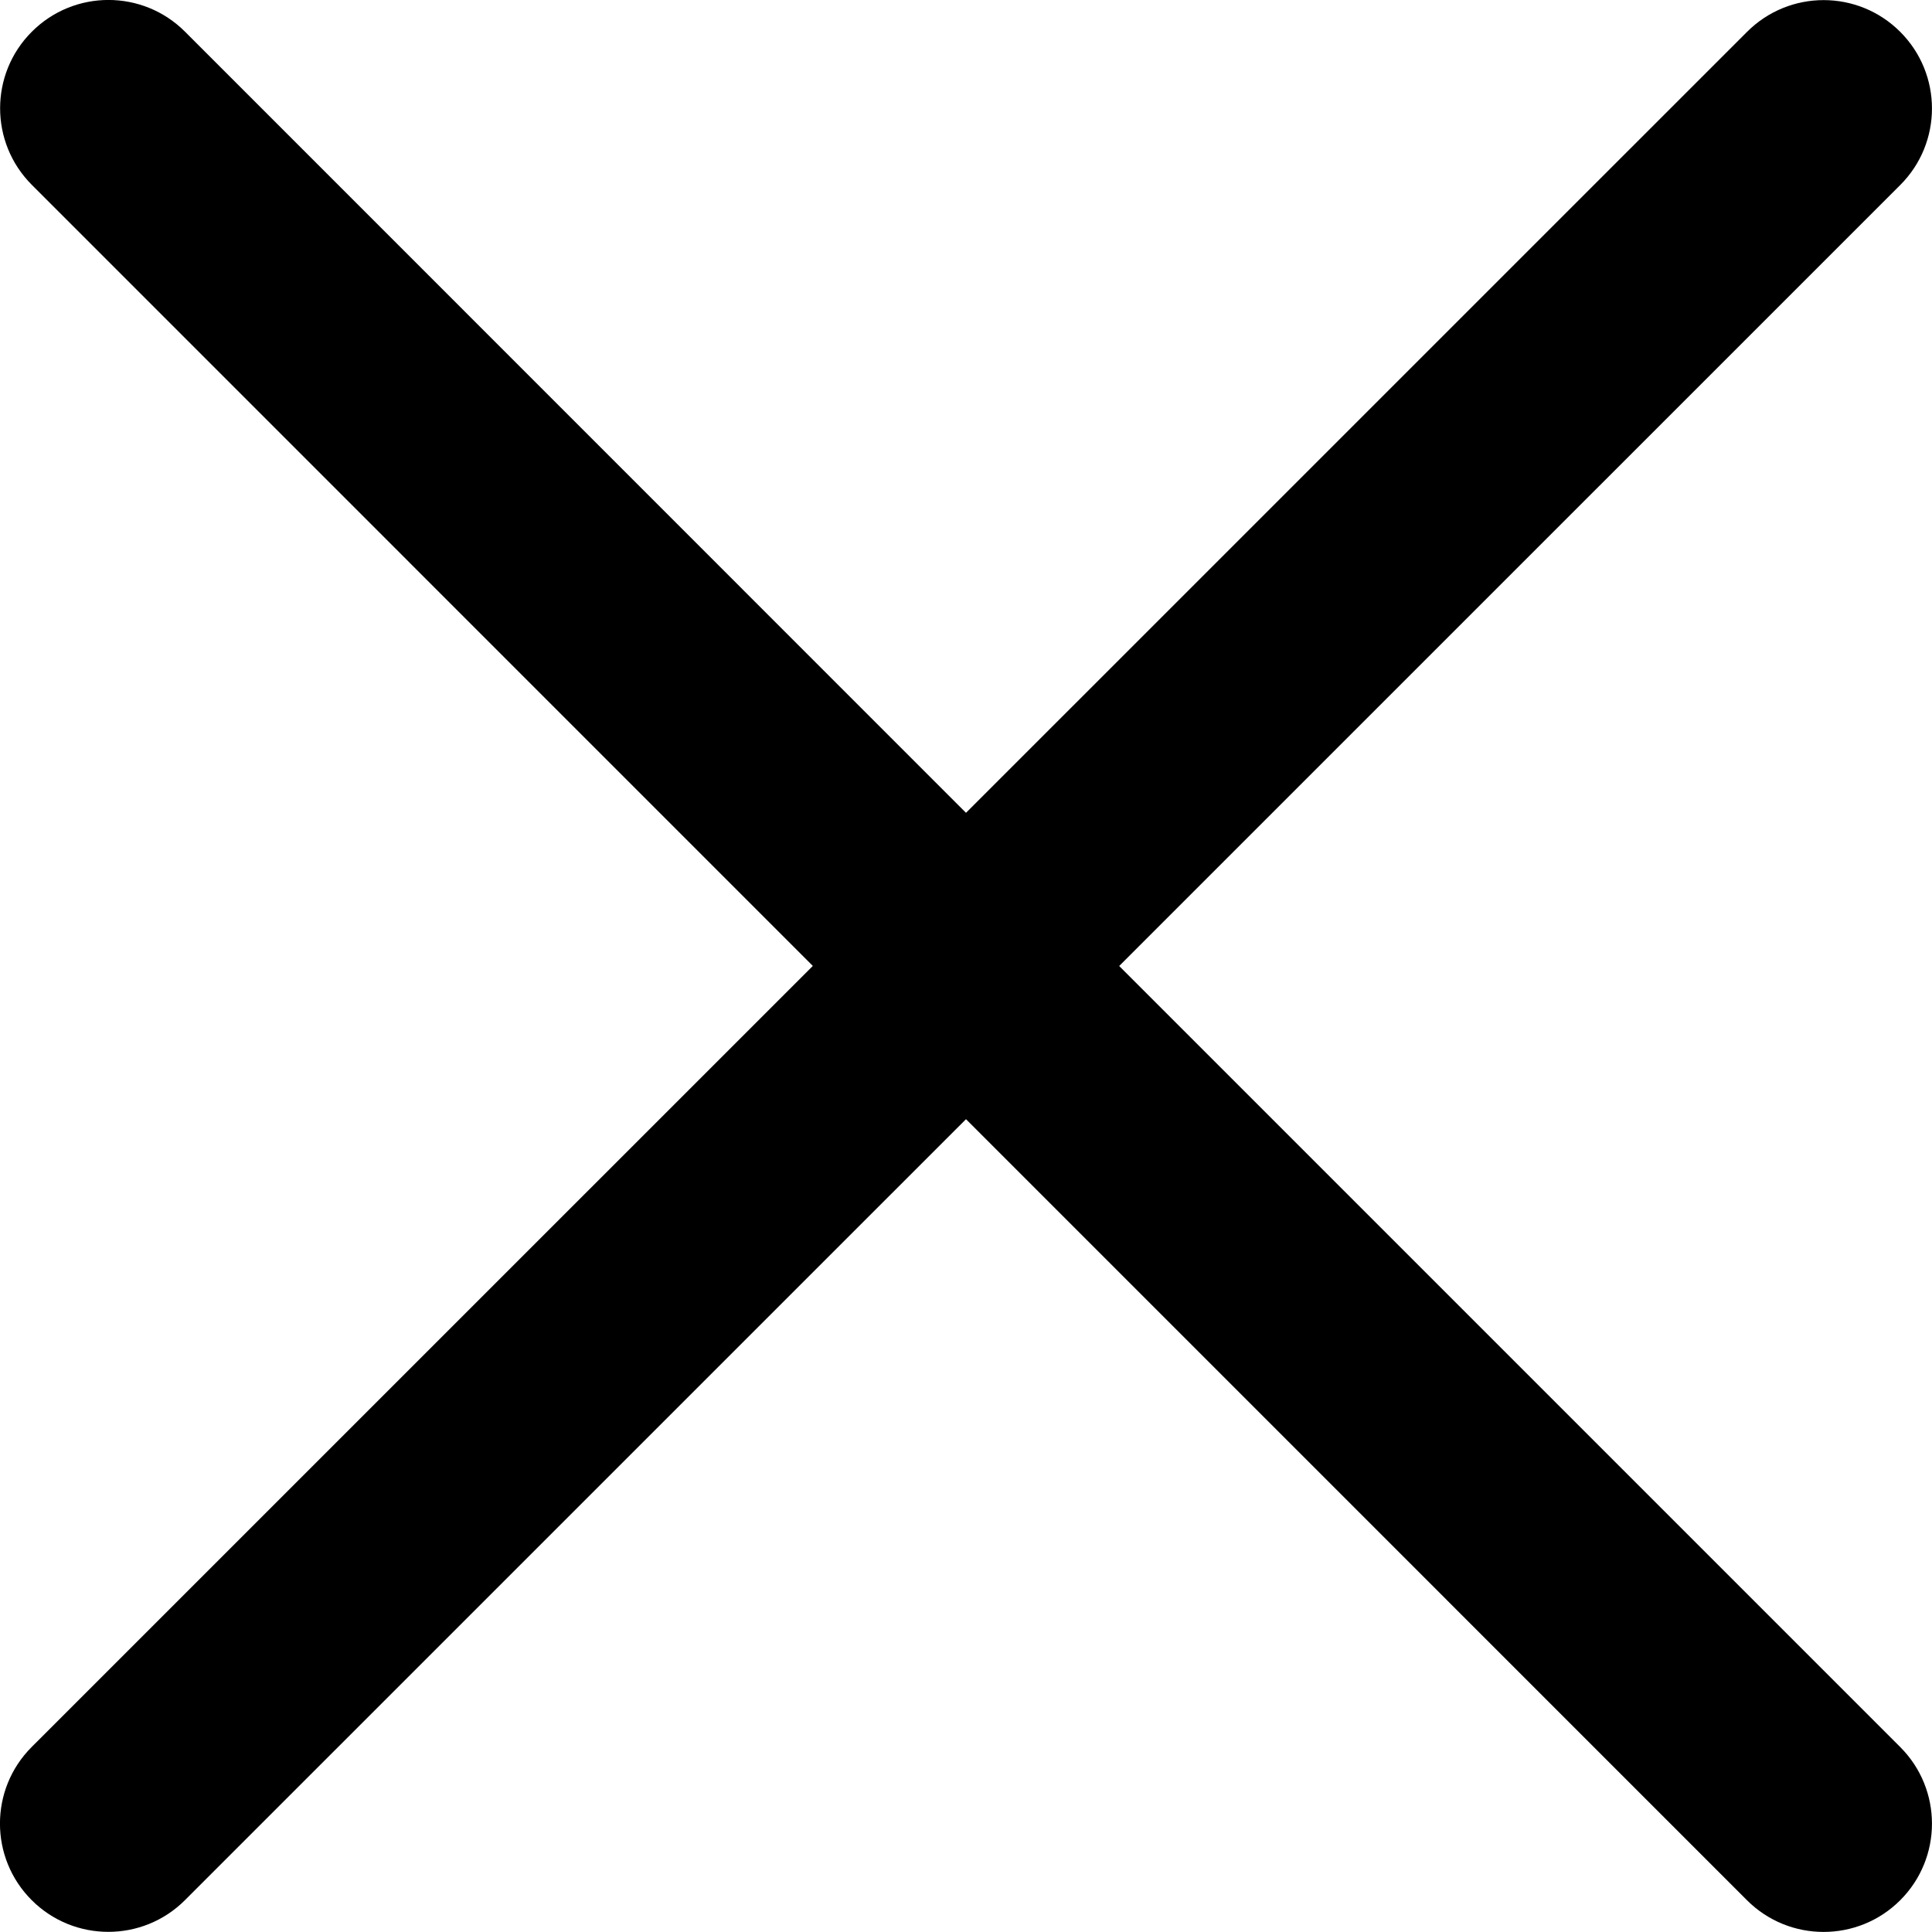
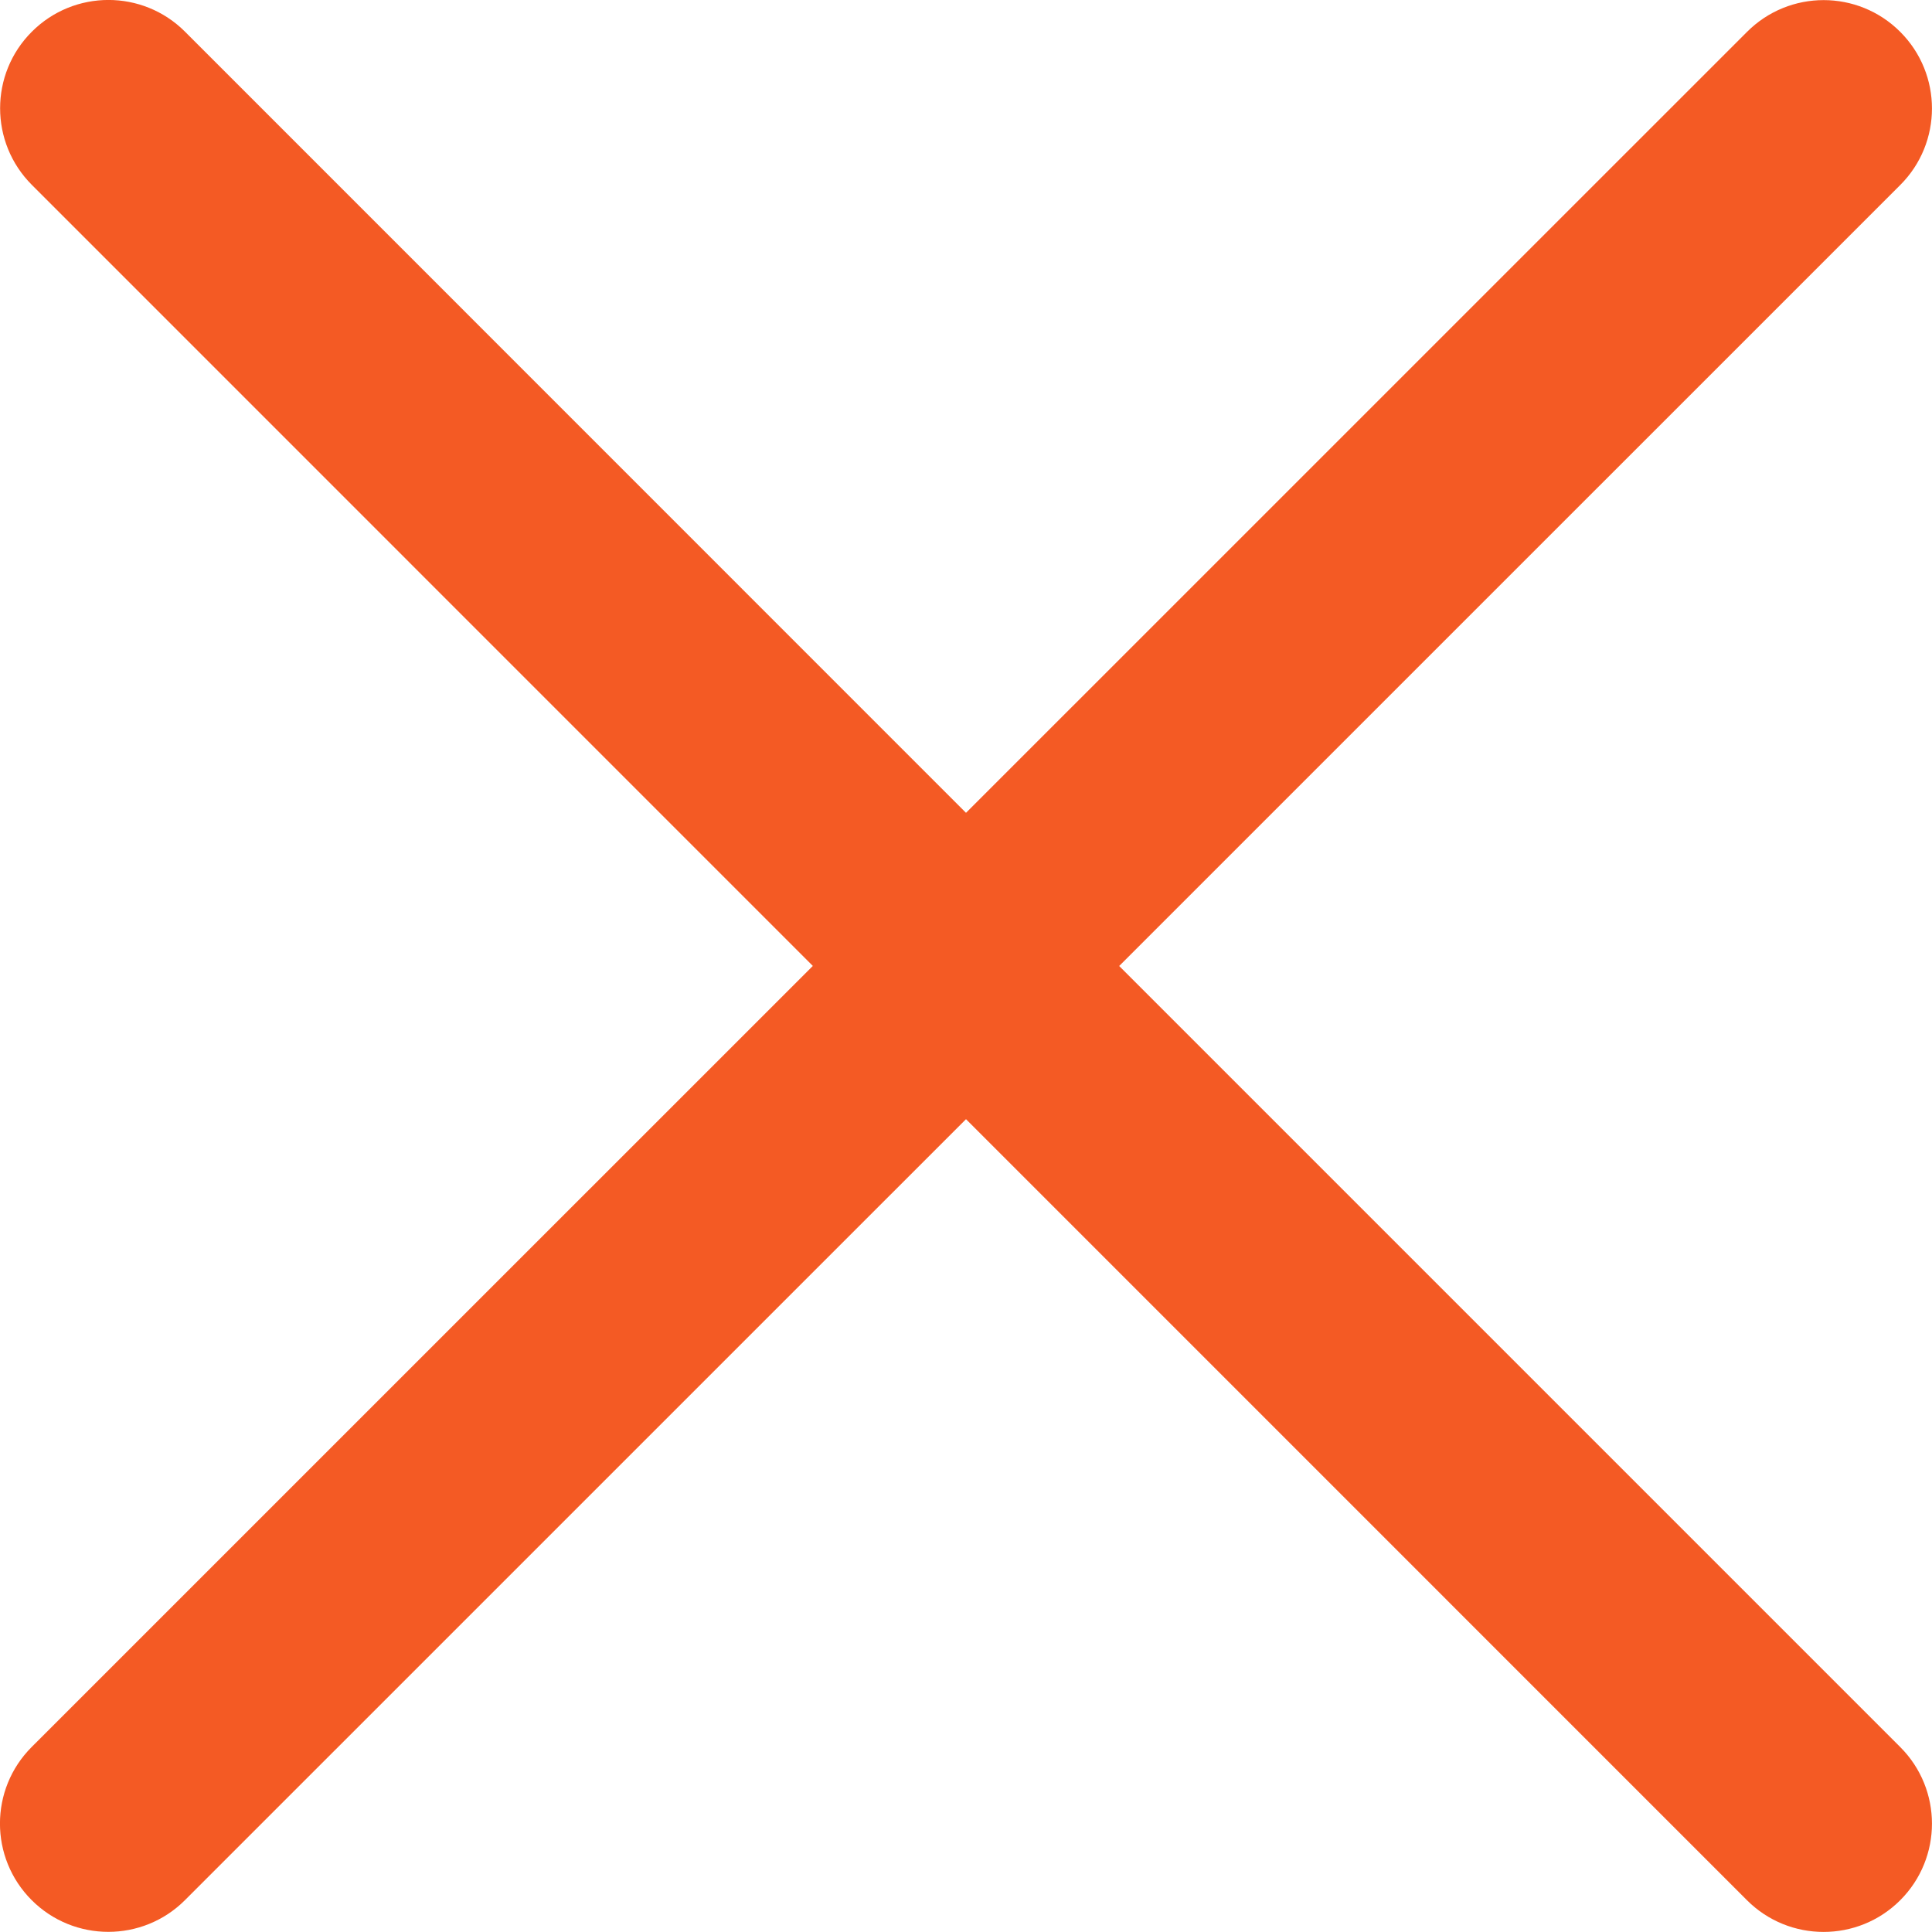
<svg xmlns="http://www.w3.org/2000/svg" version="1.0" id="Layer_1" x="0px" y="0px" width="26.752px" height="26.752px" viewBox="0 0 26.752 26.752" enable-background="new 0 0 26.752 26.752" xml:space="preserve">
-   <path d="M15.497,13.376L26.312,2.562c0.586-0.585,0.586-1.535,0-2.121s-1.535-0.586-2.121,0L13.376,11.255L2.562,0.439 c-0.586-0.586-1.535-0.586-2.121,0c-0.586,0.585-0.586,1.535,0,2.121l10.814,10.815L0.439,24.19c-0.586,0.586-0.586,1.535,0,2.121 c0.293,0.293,0.677,0.439,1.061,0.439s0.768-0.146,1.061-0.439l10.815-10.814L24.19,26.312c0.293,0.293,0.677,0.439,1.061,0.439 s0.768-0.146,1.061-0.439c0.586-0.586,0.586-1.535,0-2.121L15.497,13.376z" />
+   <path fill="#f45a24" d="M15.497,13.376L26.312,2.562c0.586-0.585,0.586-1.535,0-2.121s-1.535-0.586-2.121,0L13.376,11.255L2.562,0.439 c-0.586-0.586-1.535-0.586-2.121,0c-0.586,0.585-0.586,1.535,0,2.121l10.814,10.815L0.439,24.19c-0.586,0.586-0.586,1.535,0,2.121 c0.293,0.293,0.677,0.439,1.061,0.439s0.768-0.146,1.061-0.439l10.815-10.814L24.19,26.312c0.293,0.293,0.677,0.439,1.061,0.439 s0.768-0.146,1.061-0.439c0.586-0.586,0.586-1.535,0-2.121L15.497,13.376z" />
</svg>
